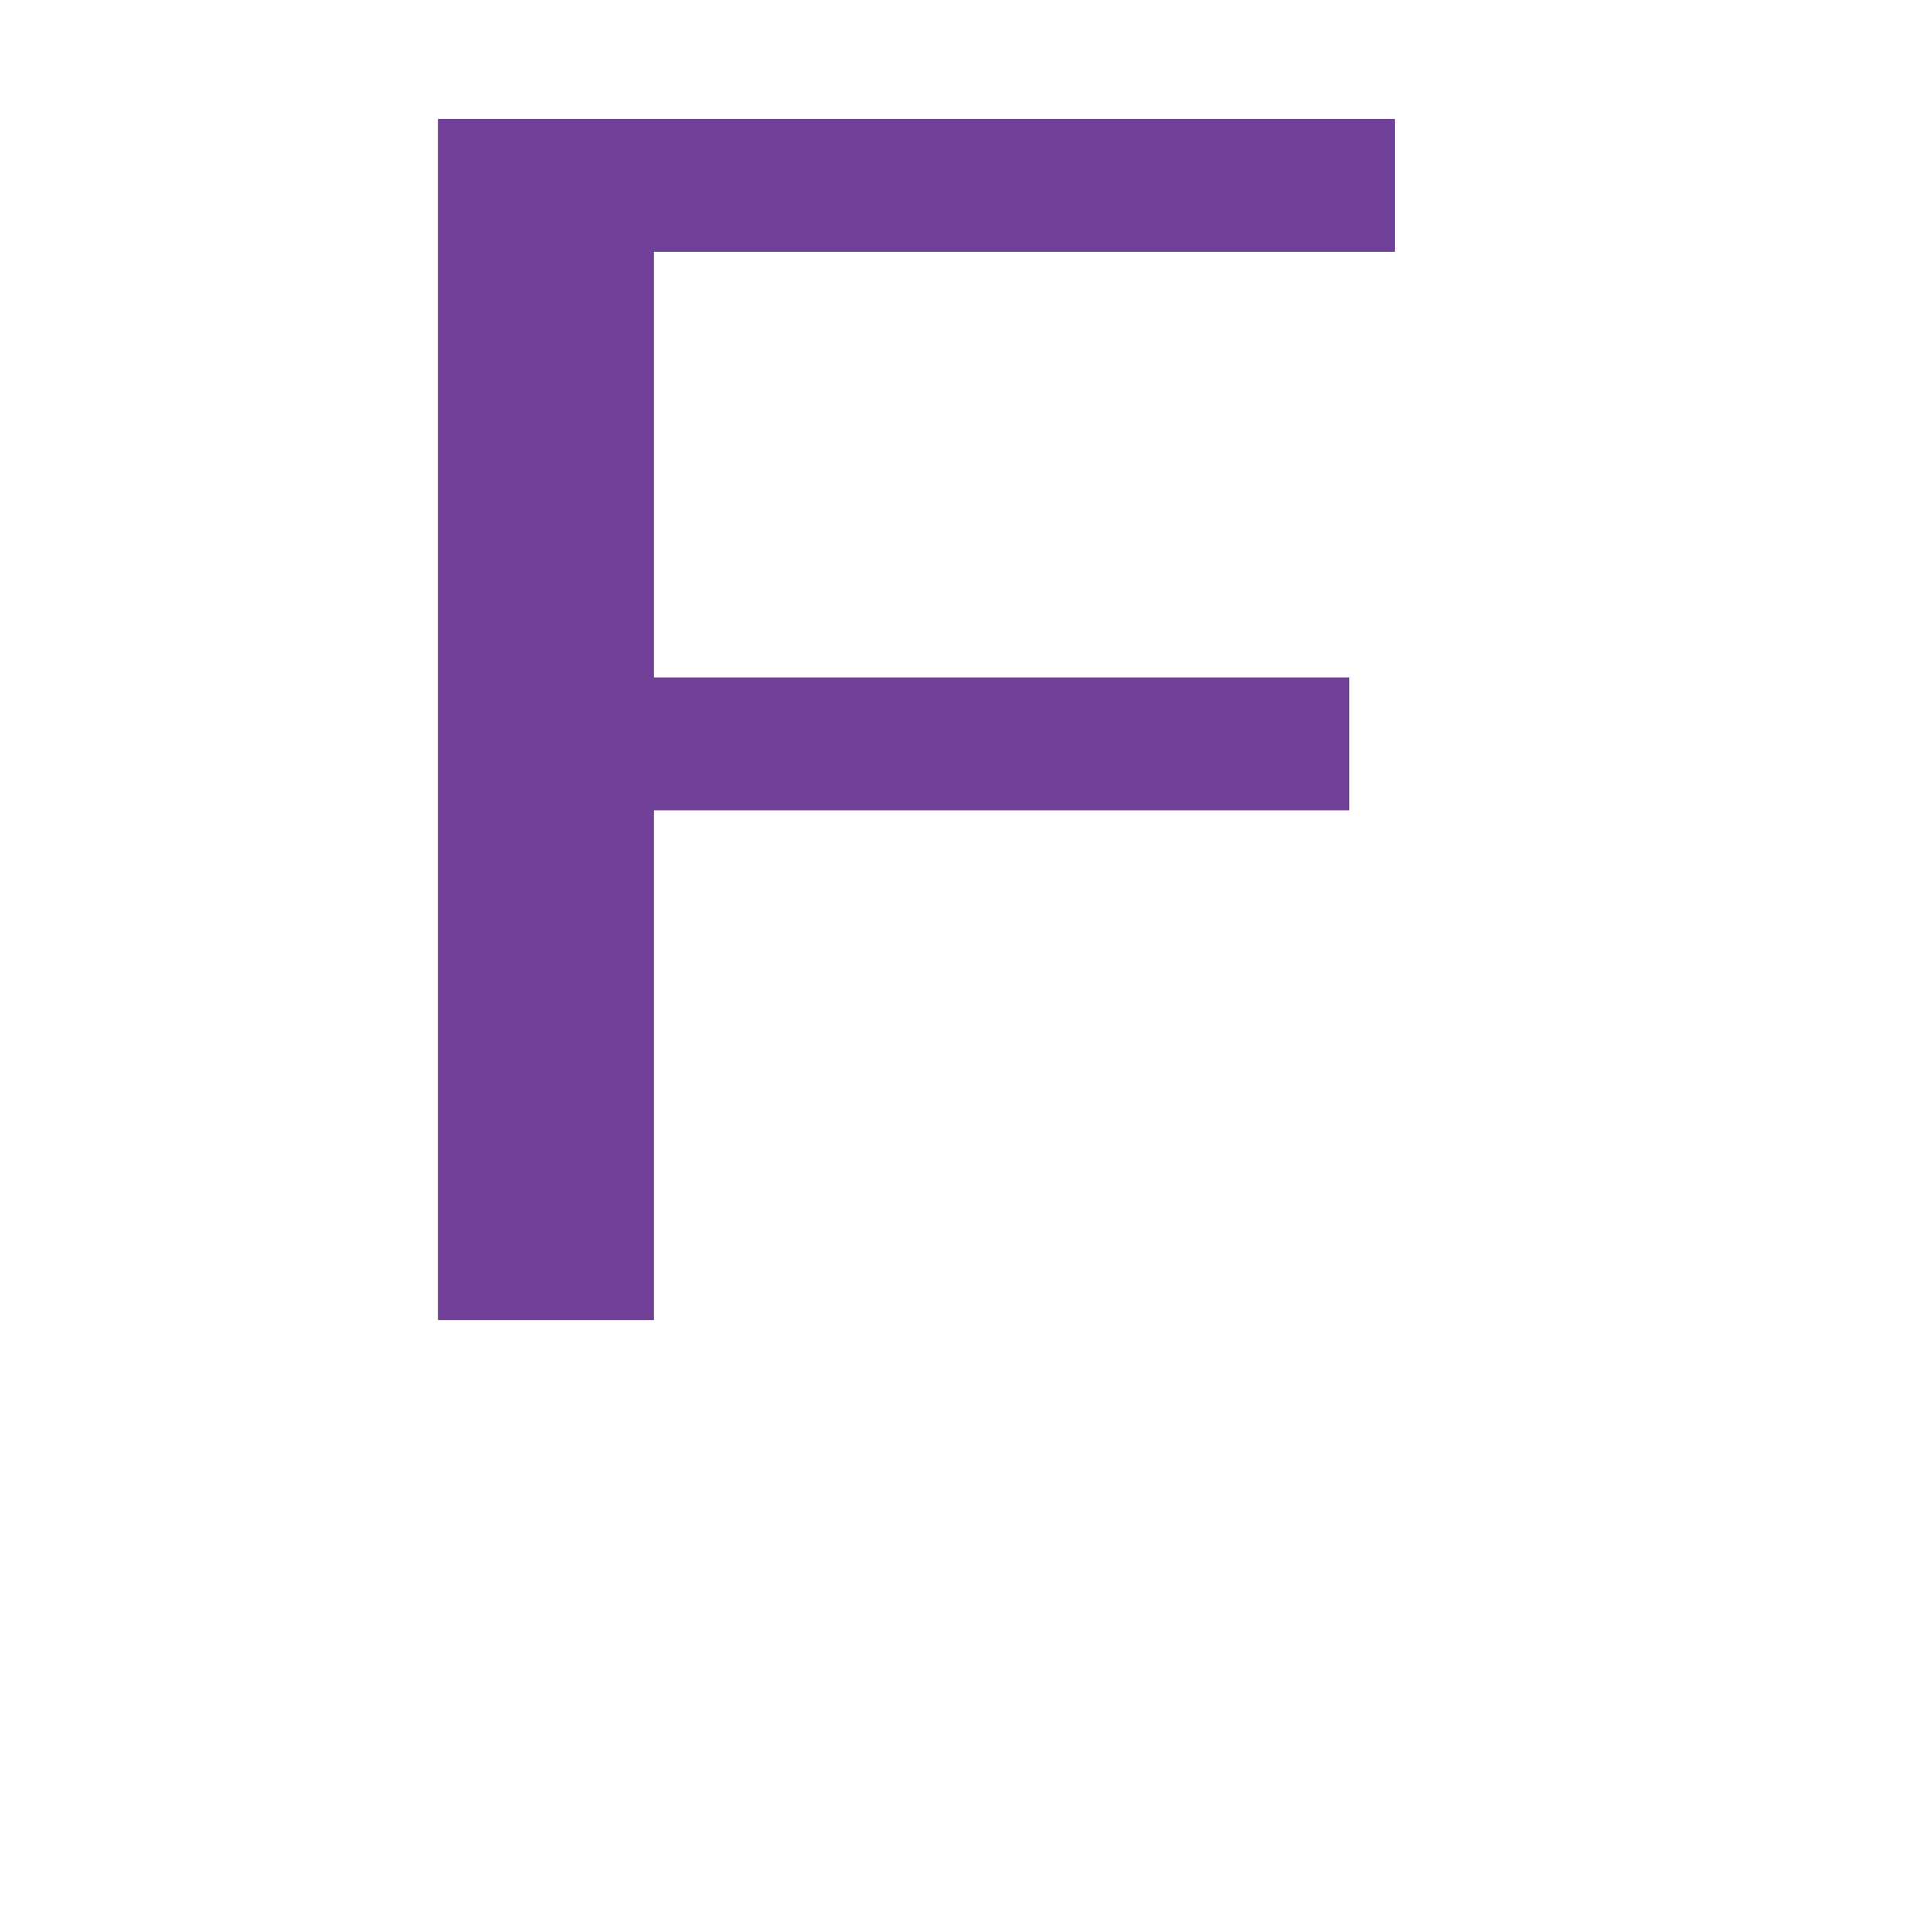
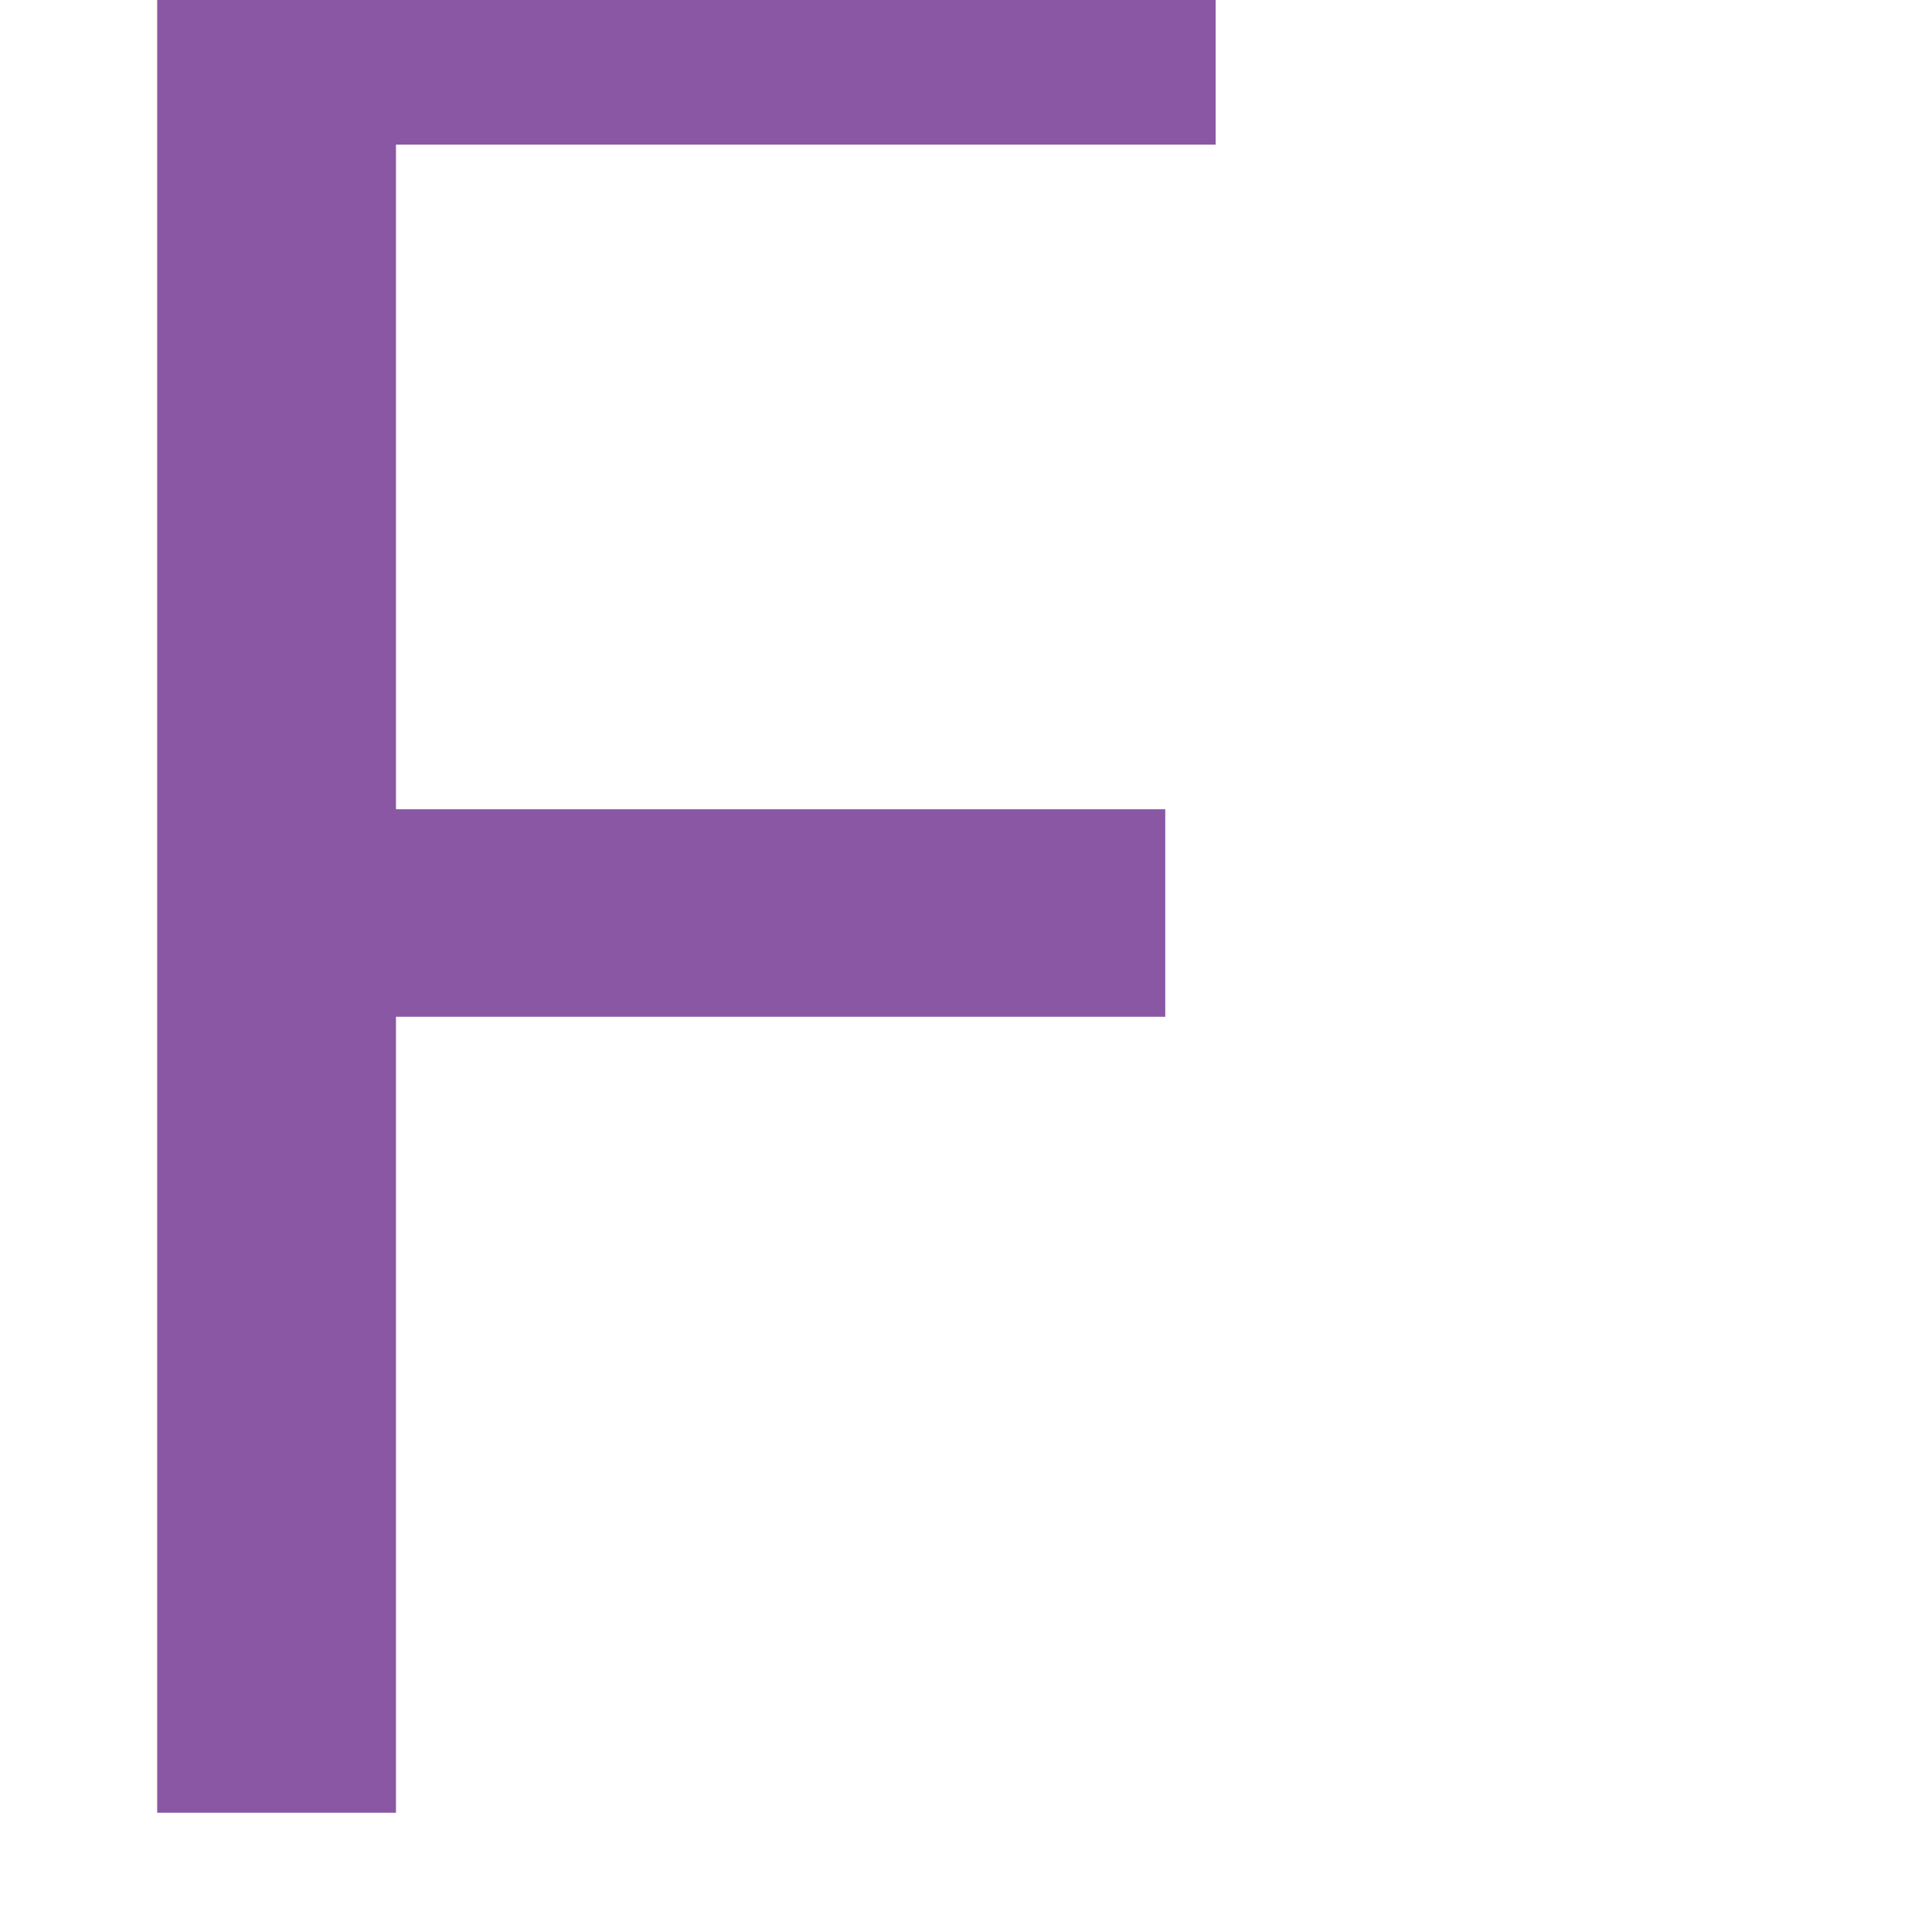
<svg xmlns="http://www.w3.org/2000/svg" version="1.1" id="Layer_1" x="0px" y="0px" viewBox="0 0 256 256" style="enable-background:new 0 0 256 256;" xml:space="preserve">
  <style type="text/css">
- 	.st0{fill:#714099;}
- 	.st1{font-family:'BrushScriptMT';}
- 	.st2{font-size:222.909px;}
+ 	.st0{fill:#8957A3;}
+ 	.st1{font-family:'Apple-Chancery';}
+ 	.st2{font-size:348.08px;}
</style>
-   <text transform="matrix(1.4256 0 0 1 27.2104 174.918)" class="st0 st1 st2">F</text>
+   <text transform="matrix(1.0099 0 0 1 -13.2715 240.1982)" class="st0 st1 st2">F</text>
</svg>
